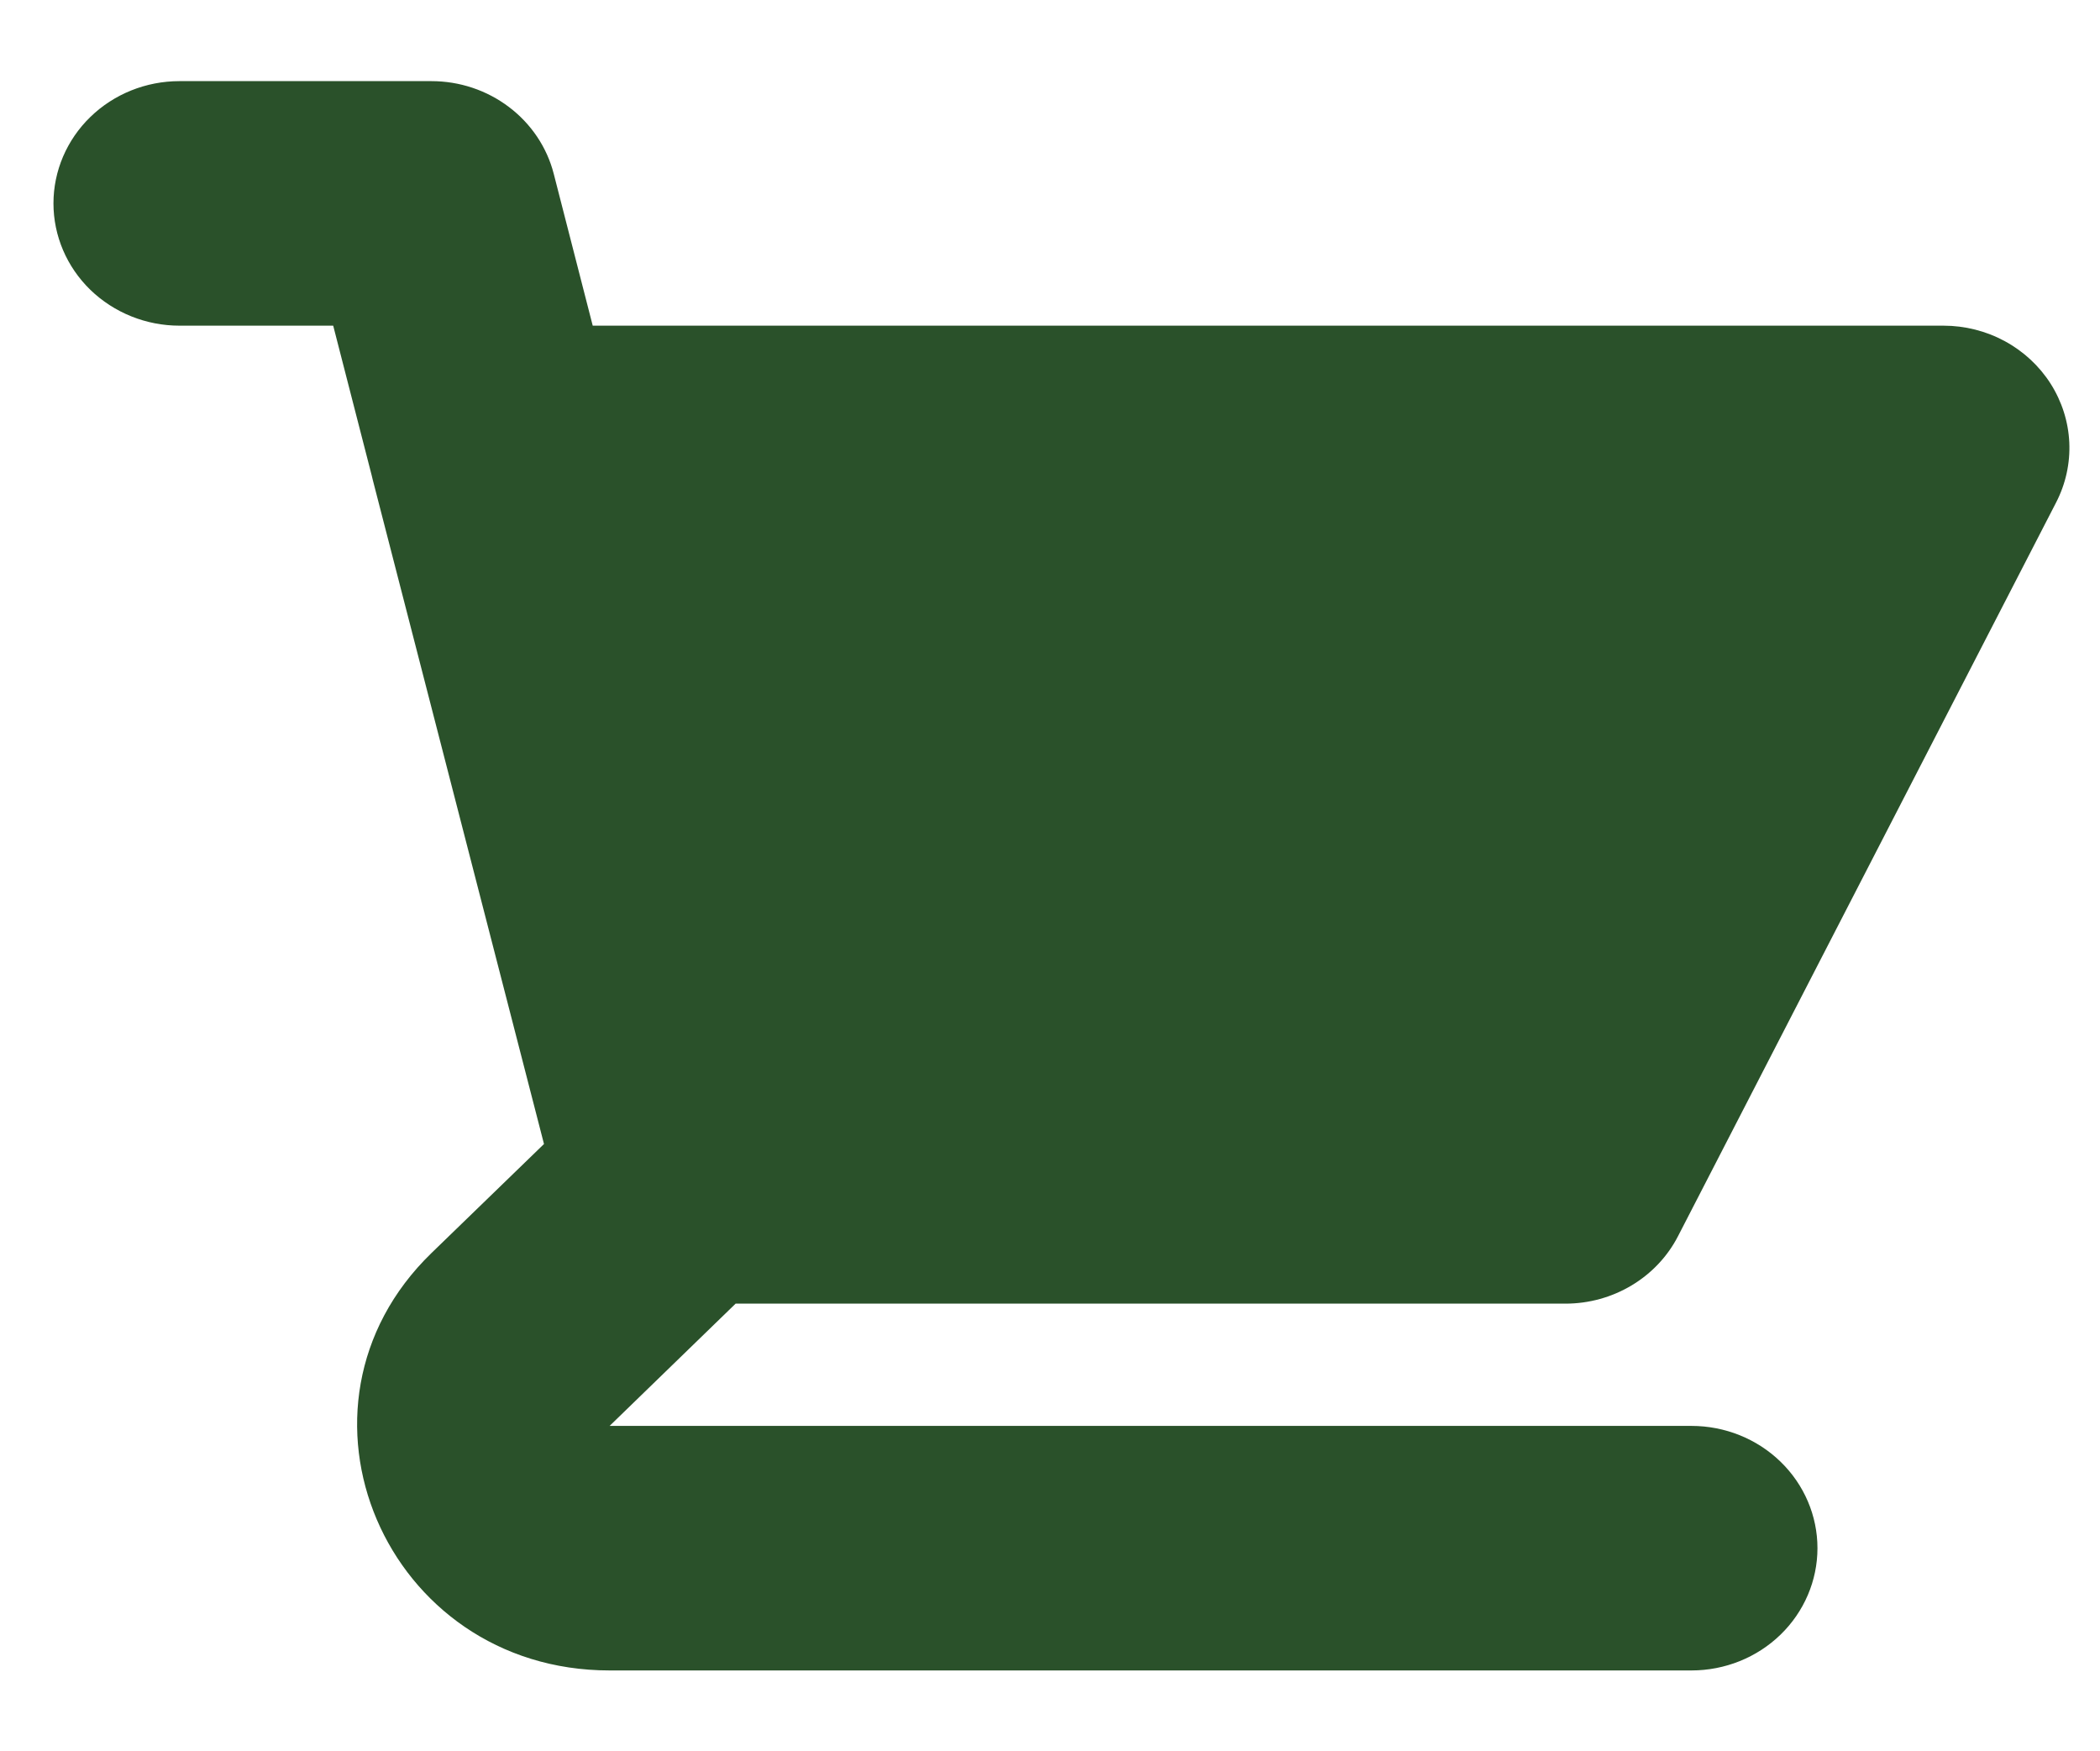
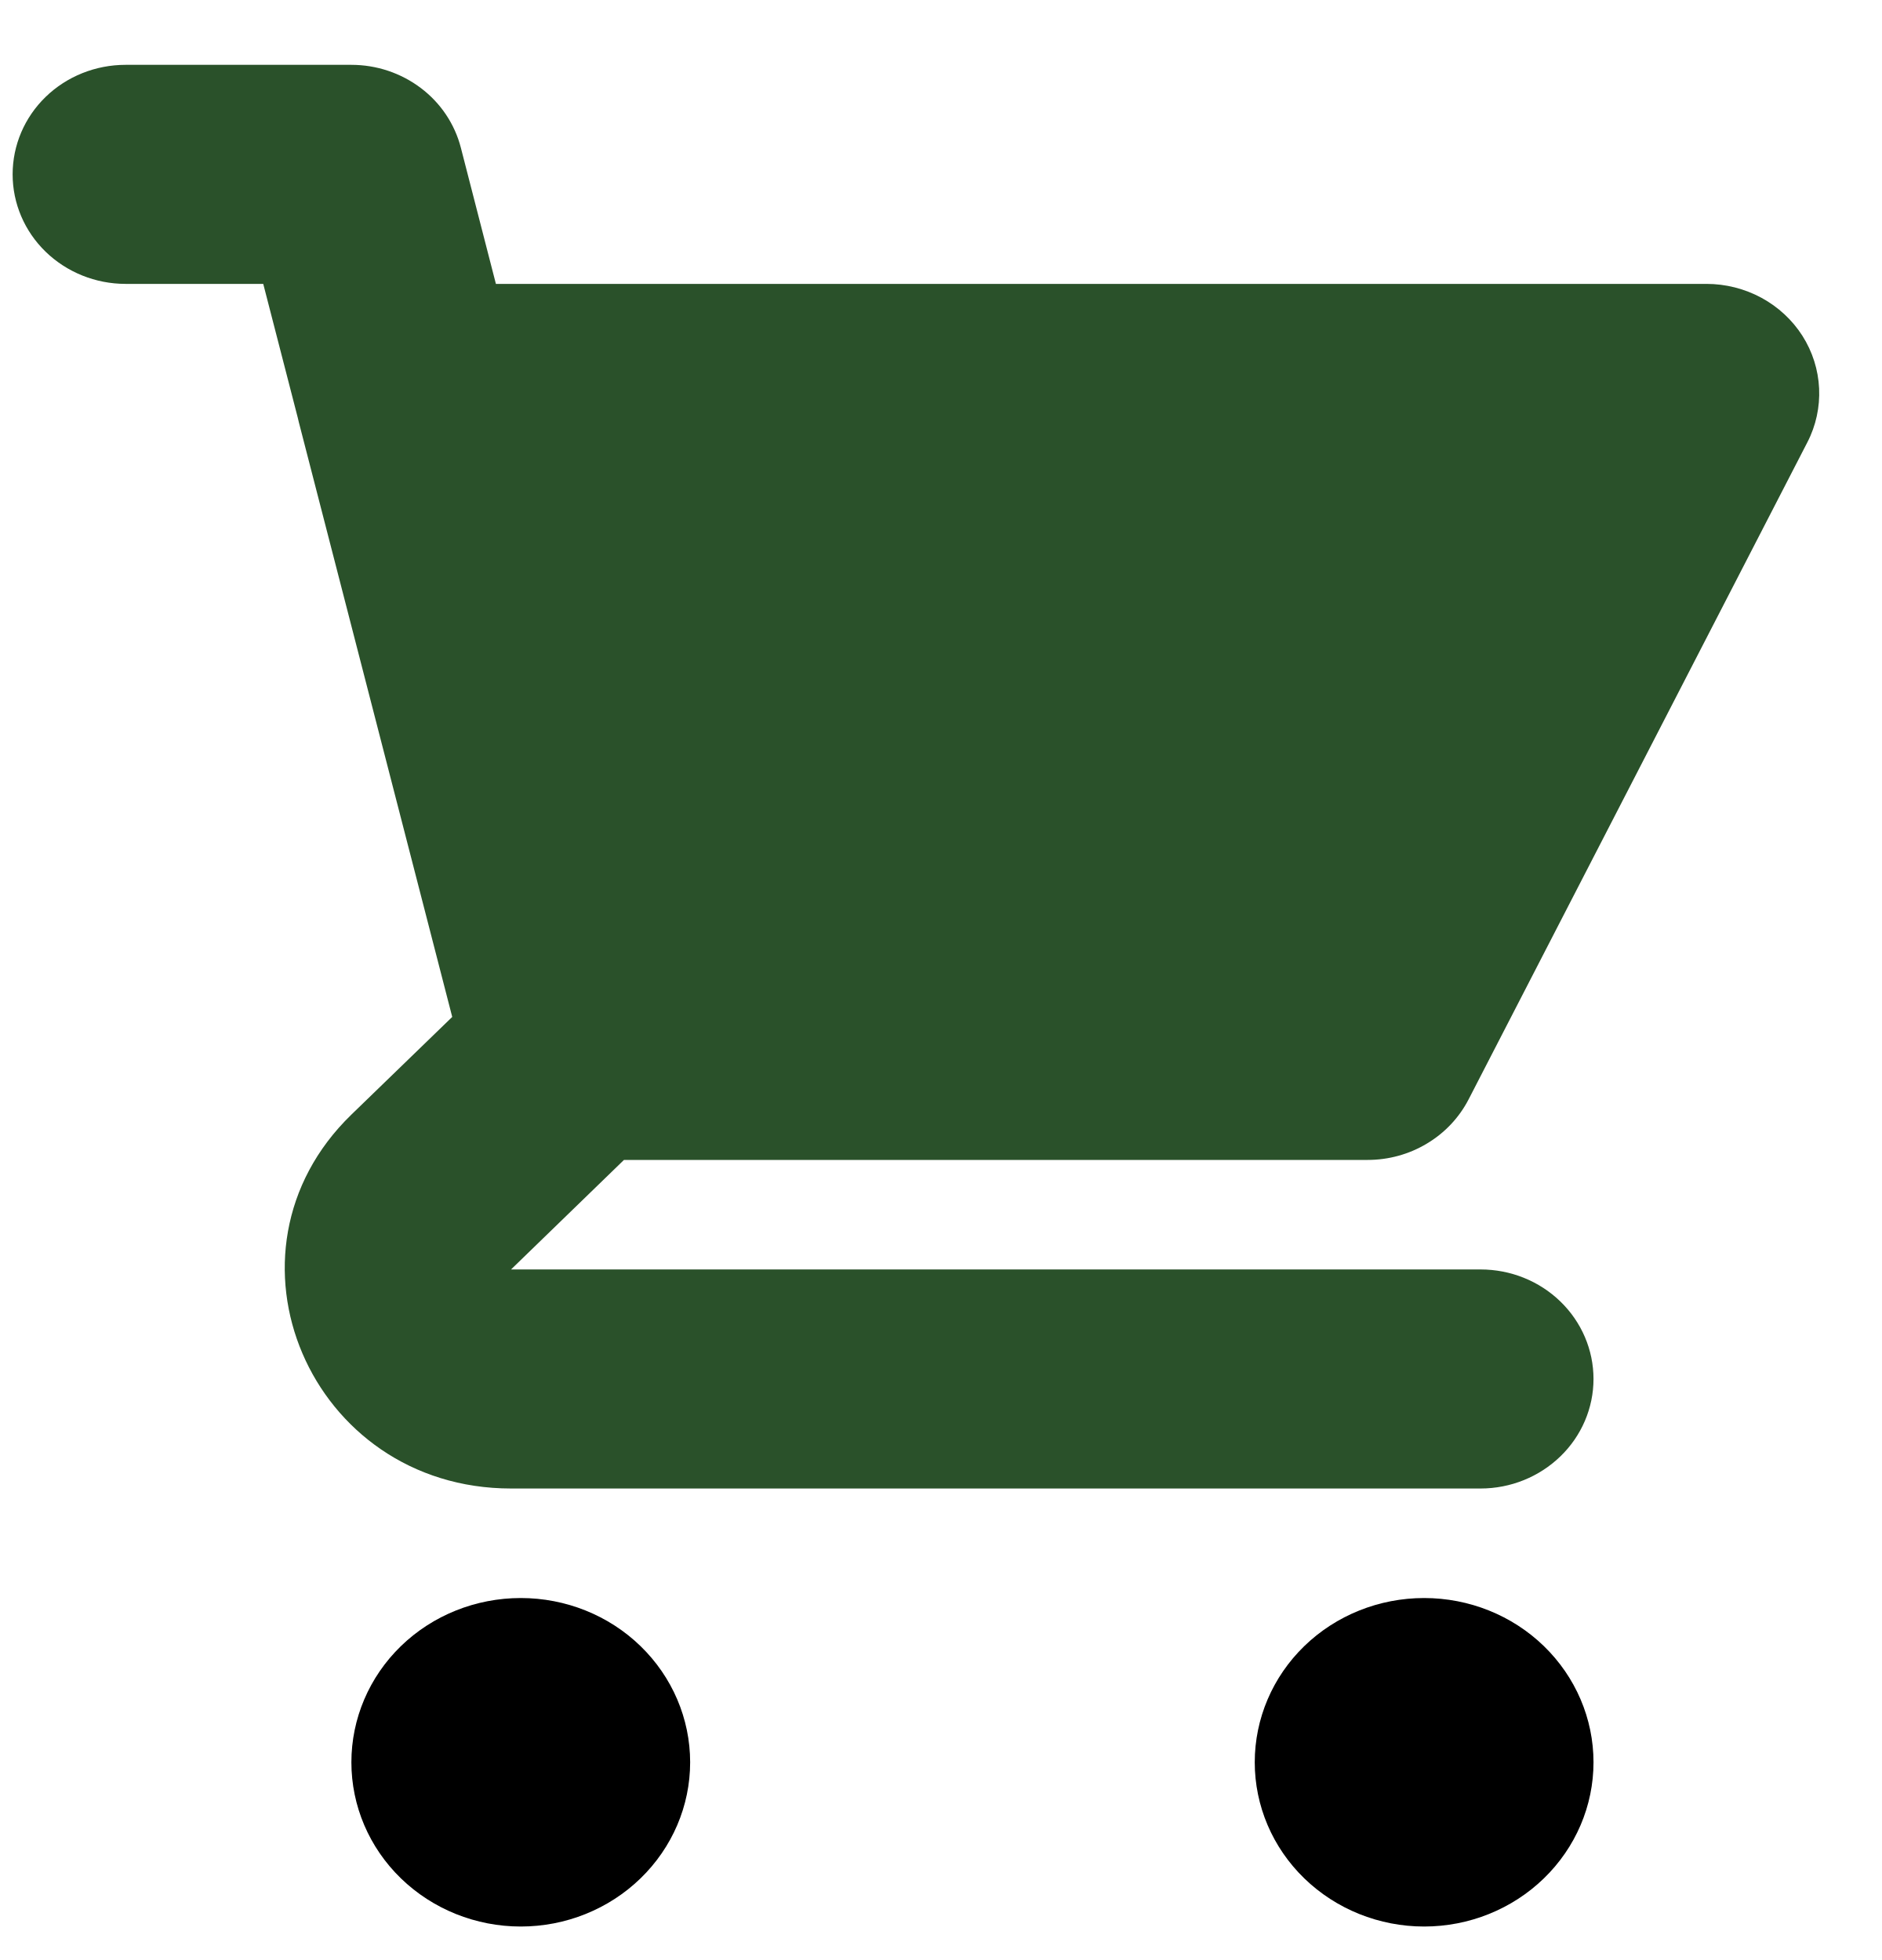
- <svg xmlns="http://www.w3.org/2000/svg" width="24" height="20" viewBox="0 0 24 20" fill="none">
-   <path d="M2.051 0.927C1.669 0.927 1.303 1.074 1.033 1.336C0.763 1.598 0.611 1.953 0.611 2.324C0.611 2.694 0.763 3.05 1.033 3.312C1.303 3.573 1.669 3.721 2.051 3.721H3.808L4.247 5.428C4.251 5.447 4.256 5.467 4.261 5.486L6.217 13.071L4.931 14.317C3.116 16.077 4.401 19.086 6.967 19.086H19.331C19.713 19.086 20.079 18.939 20.349 18.677C20.619 18.415 20.771 18.059 20.771 17.689C20.771 17.318 20.619 16.963 20.349 16.701C20.079 16.439 19.713 16.292 19.331 16.292H6.967L8.407 14.895H17.891C18.158 14.895 18.42 14.823 18.648 14.686C18.875 14.55 19.059 14.355 19.178 14.123L23.498 5.742C23.608 5.529 23.66 5.292 23.649 5.055C23.638 4.817 23.564 4.586 23.435 4.383C23.306 4.181 23.126 4.014 22.912 3.898C22.698 3.782 22.456 3.721 22.211 3.721H6.774L6.328 1.984C6.25 1.682 6.07 1.414 5.817 1.223C5.564 1.031 5.252 0.927 4.931 0.927H2.051Z" fill="#2A512A" />
+ <svg xmlns="http://www.w3.org/2000/svg" width="24" height="25" viewBox="0 0 24 25" fill="none">
+   <path d="M1.601 0.827C1.219 0.827 0.852 0.974 0.582 1.236C0.312 1.498 0.161 1.853 0.161 2.224C0.161 2.594 0.312 2.949 0.582 3.211C0.852 3.473 1.219 3.621 1.601 3.621H3.357L3.797 5.327C3.801 5.347 3.806 5.367 3.811 5.386L5.767 12.971L4.481 14.217C2.666 15.977 3.951 18.986 6.517 18.986H18.881C19.263 18.986 19.629 18.838 19.899 18.576C20.169 18.315 20.321 17.959 20.321 17.589C20.321 17.218 20.169 16.863 19.899 16.601C19.629 16.339 19.263 16.192 18.881 16.192H6.517L7.957 14.795H17.441C17.708 14.795 17.97 14.723 18.197 14.586C18.425 14.45 18.608 14.255 18.728 14.023L23.048 5.642C23.158 5.429 23.209 5.192 23.198 4.955C23.187 4.717 23.114 4.486 22.985 4.283C22.856 4.081 22.676 3.914 22.462 3.798C22.247 3.682 22.006 3.621 21.761 3.621H6.324L5.877 1.884C5.799 1.582 5.62 1.314 5.367 1.123C5.113 0.931 4.802 0.827 4.481 0.827H1.601Z" fill="#2a512a" />
+   <path d="M20.321 22.478C20.321 23.034 20.093 23.566 19.688 23.959C19.283 24.352 18.734 24.573 18.161 24.573C17.588 24.573 17.038 24.352 16.633 23.959C16.228 23.566 16.001 23.034 16.001 22.478C16.001 21.922 16.228 21.389 16.633 20.996C17.038 20.603 17.588 20.383 18.161 20.383C18.734 20.383 19.283 20.603 19.688 20.996C20.093 21.389 20.321 21.922 20.321 22.478Z" fill="black" />
+   <path d="M6.641 24.573C7.214 24.573 7.763 24.352 8.168 23.959C8.573 23.566 8.801 23.034 8.801 22.478C8.801 21.922 8.573 21.389 8.168 20.996C7.763 20.603 7.214 20.383 6.641 20.383C6.068 20.383 5.518 20.603 5.113 20.996C4.708 21.389 4.481 21.922 4.481 22.478C4.481 23.034 4.708 23.566 5.113 23.959C5.518 24.352 6.068 24.573 6.641 24.573Z" fill="black" />
</svg>
